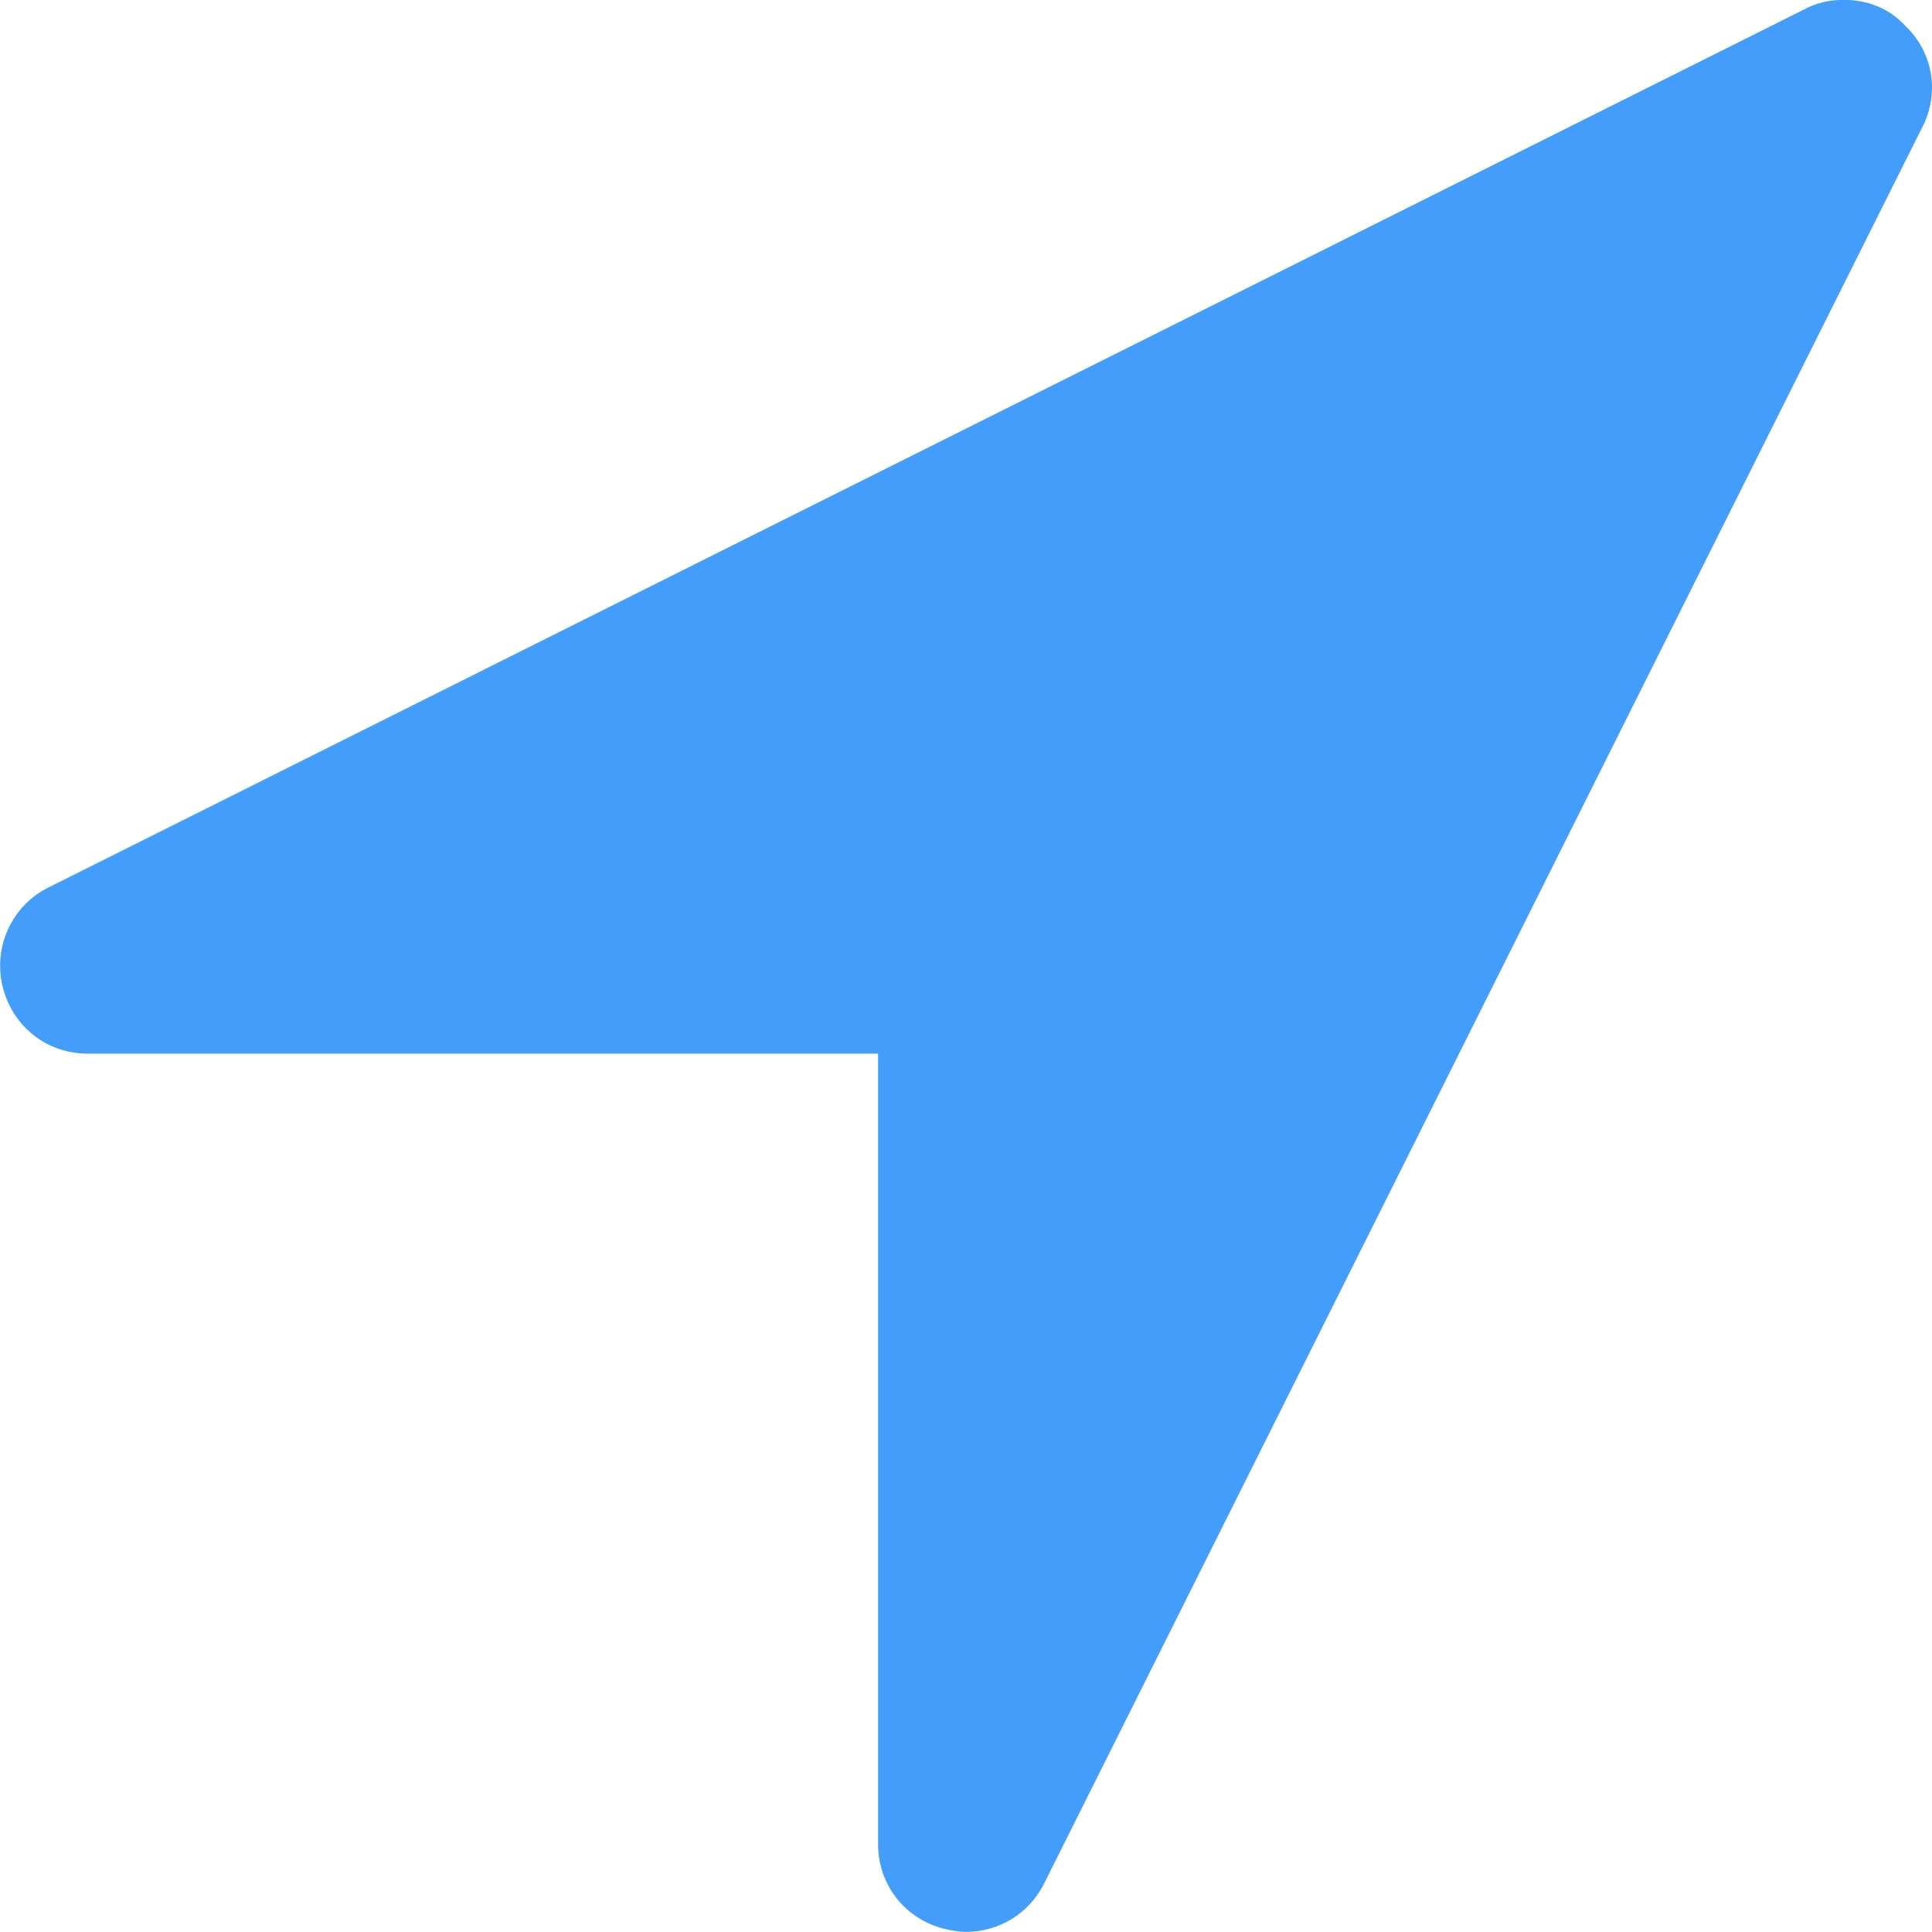
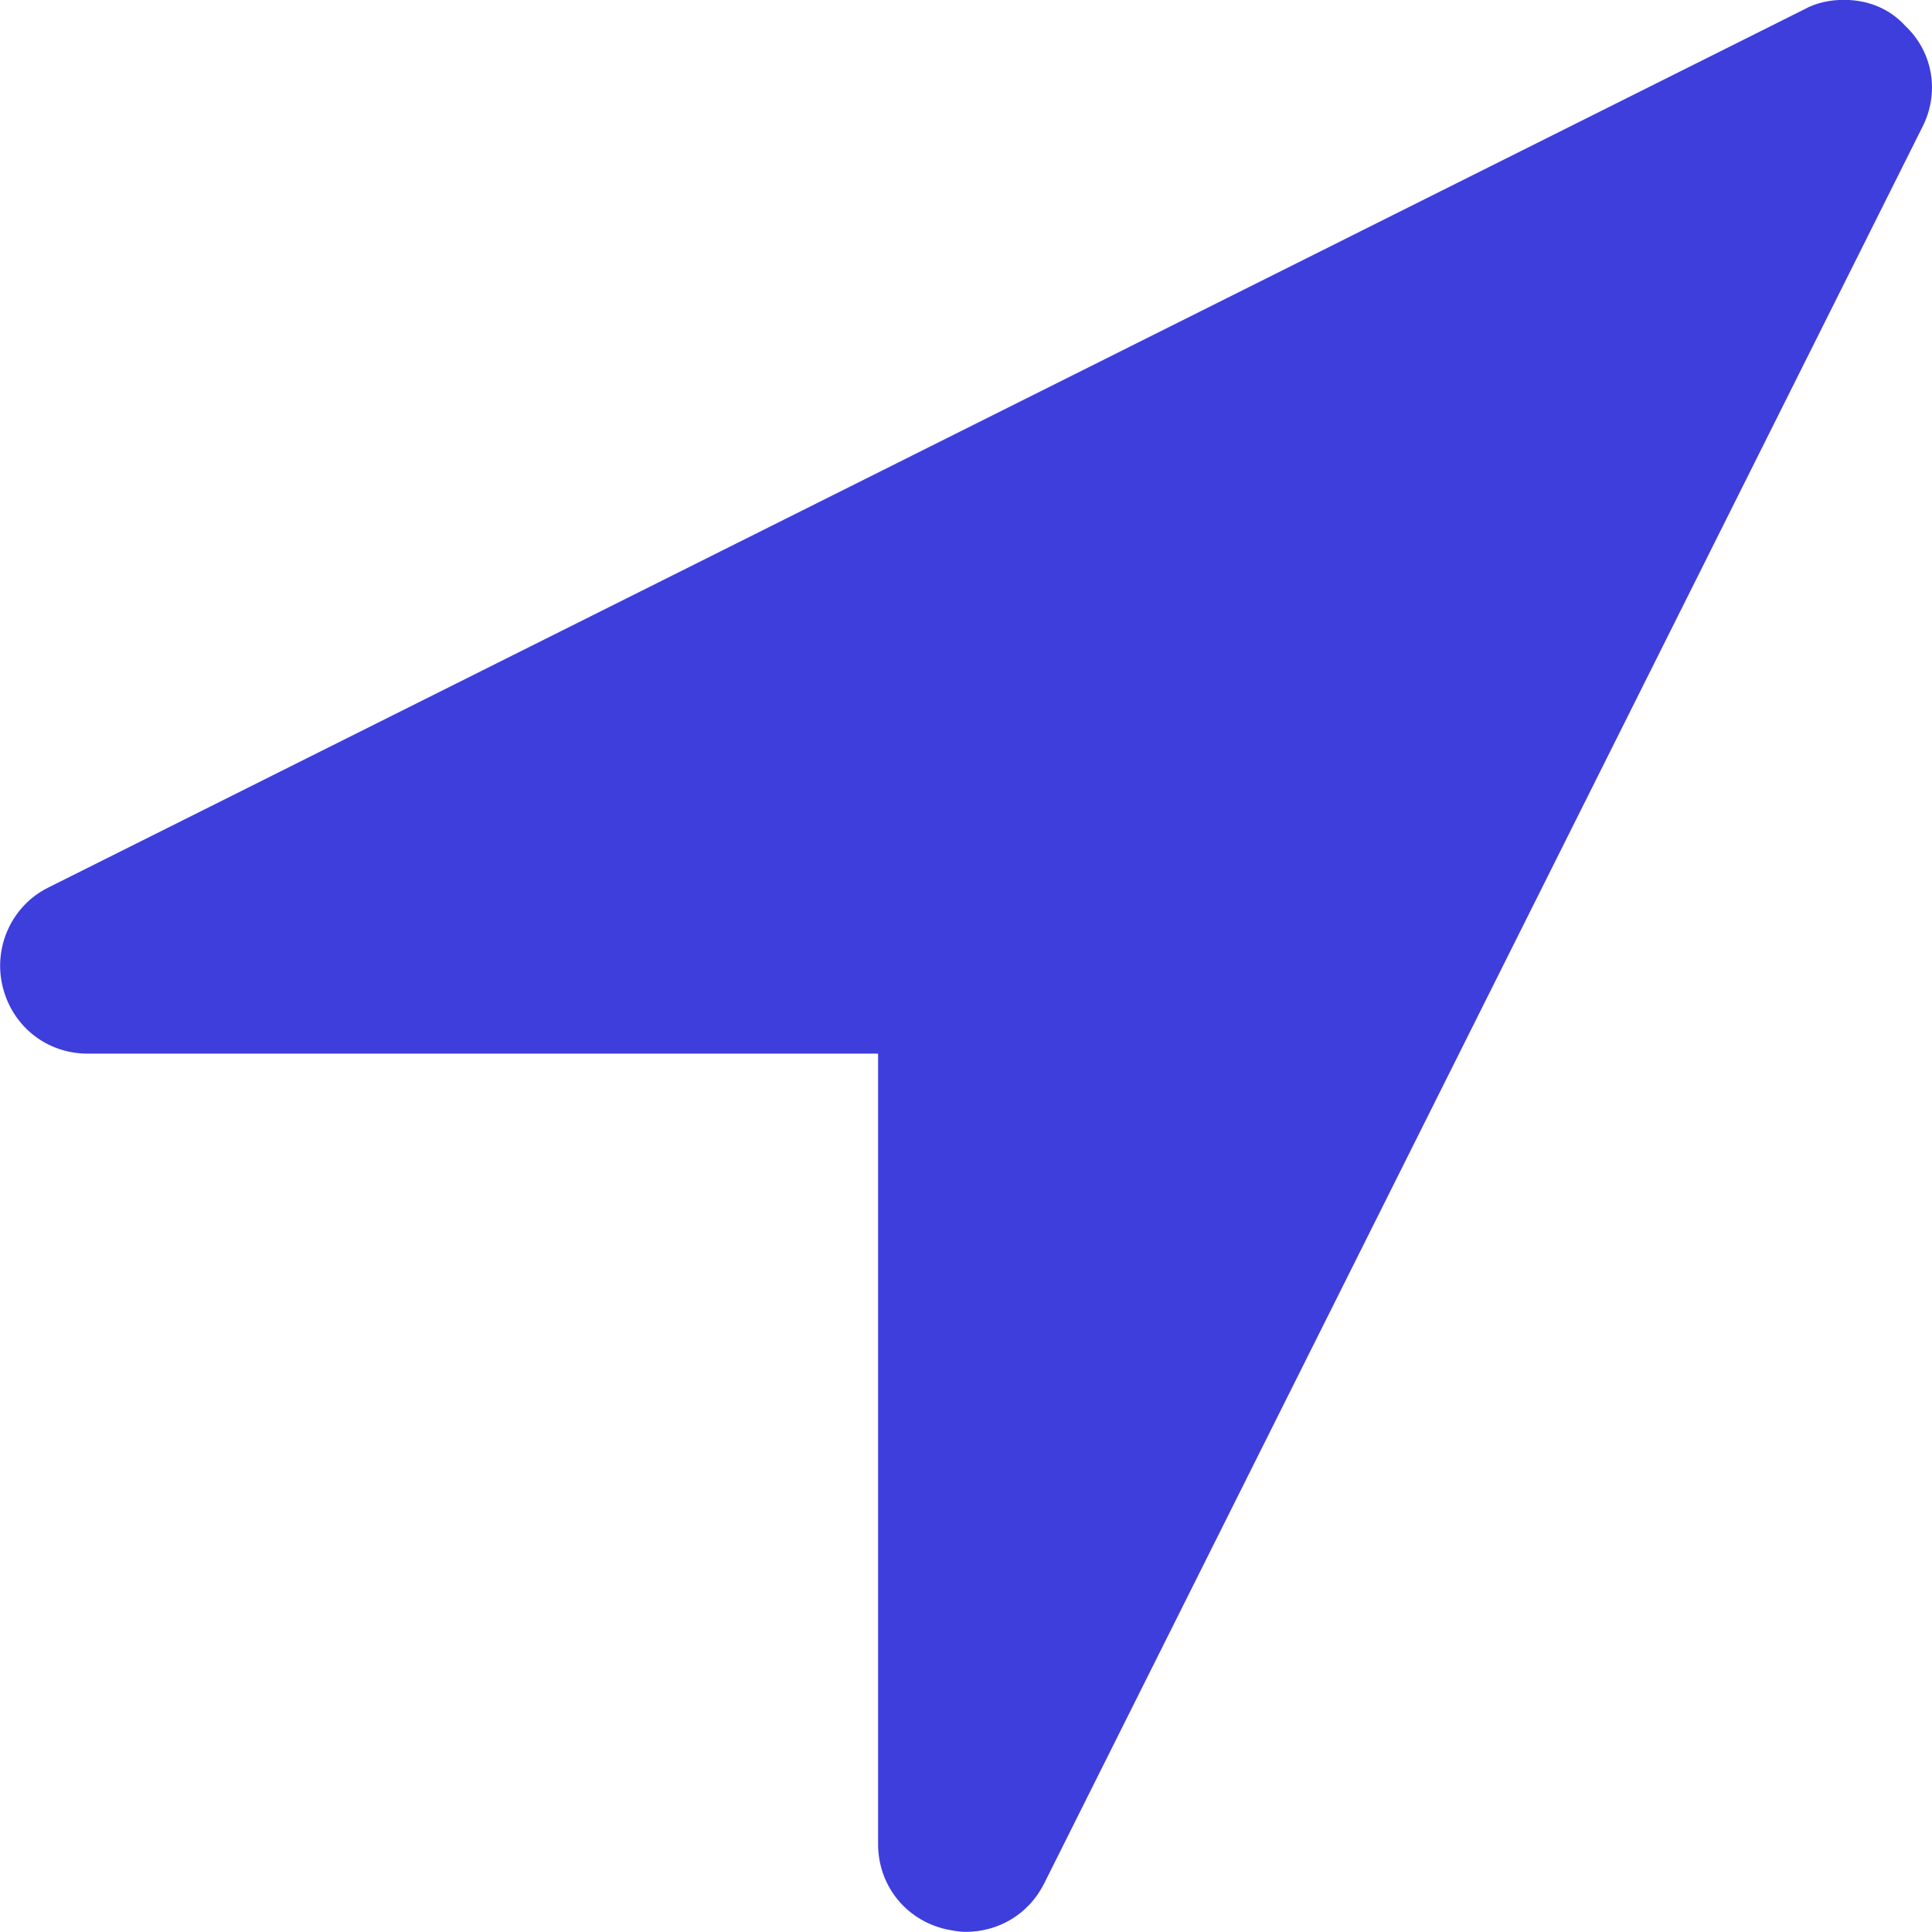
<svg xmlns="http://www.w3.org/2000/svg" width="14" height="14" viewBox="0 0 14 14">
-   <path d="M13.928.925c.13-.25.08-.547-.12-.736-.118-.13-.277-.19-.446-.19-.1 0-.2.02-.29.07L.347 6.433c-.26.13-.398.428-.328.716.07.287.318.486.616.486h5.728v5.728c0 .298.198.547.487.616.05.01.098.02.148.02.24 0 .457-.13.567-.348L13.928.925z" fill="#449DF8" fill-rule="evenodd" />
+   <path d="M13.928.925c.13-.25.08-.547-.12-.736-.118-.13-.277-.19-.446-.19-.1 0-.2.02-.29.07L.347 6.433c-.26.13-.398.428-.328.716.07.287.318.486.616.486h5.728v5.728c0 .298.198.547.487.616.05.01.098.02.148.02.24 0 .457-.13.567-.348L13.928.925z" fill="#3e3edc" fill-rule="evenodd" />
</svg>
